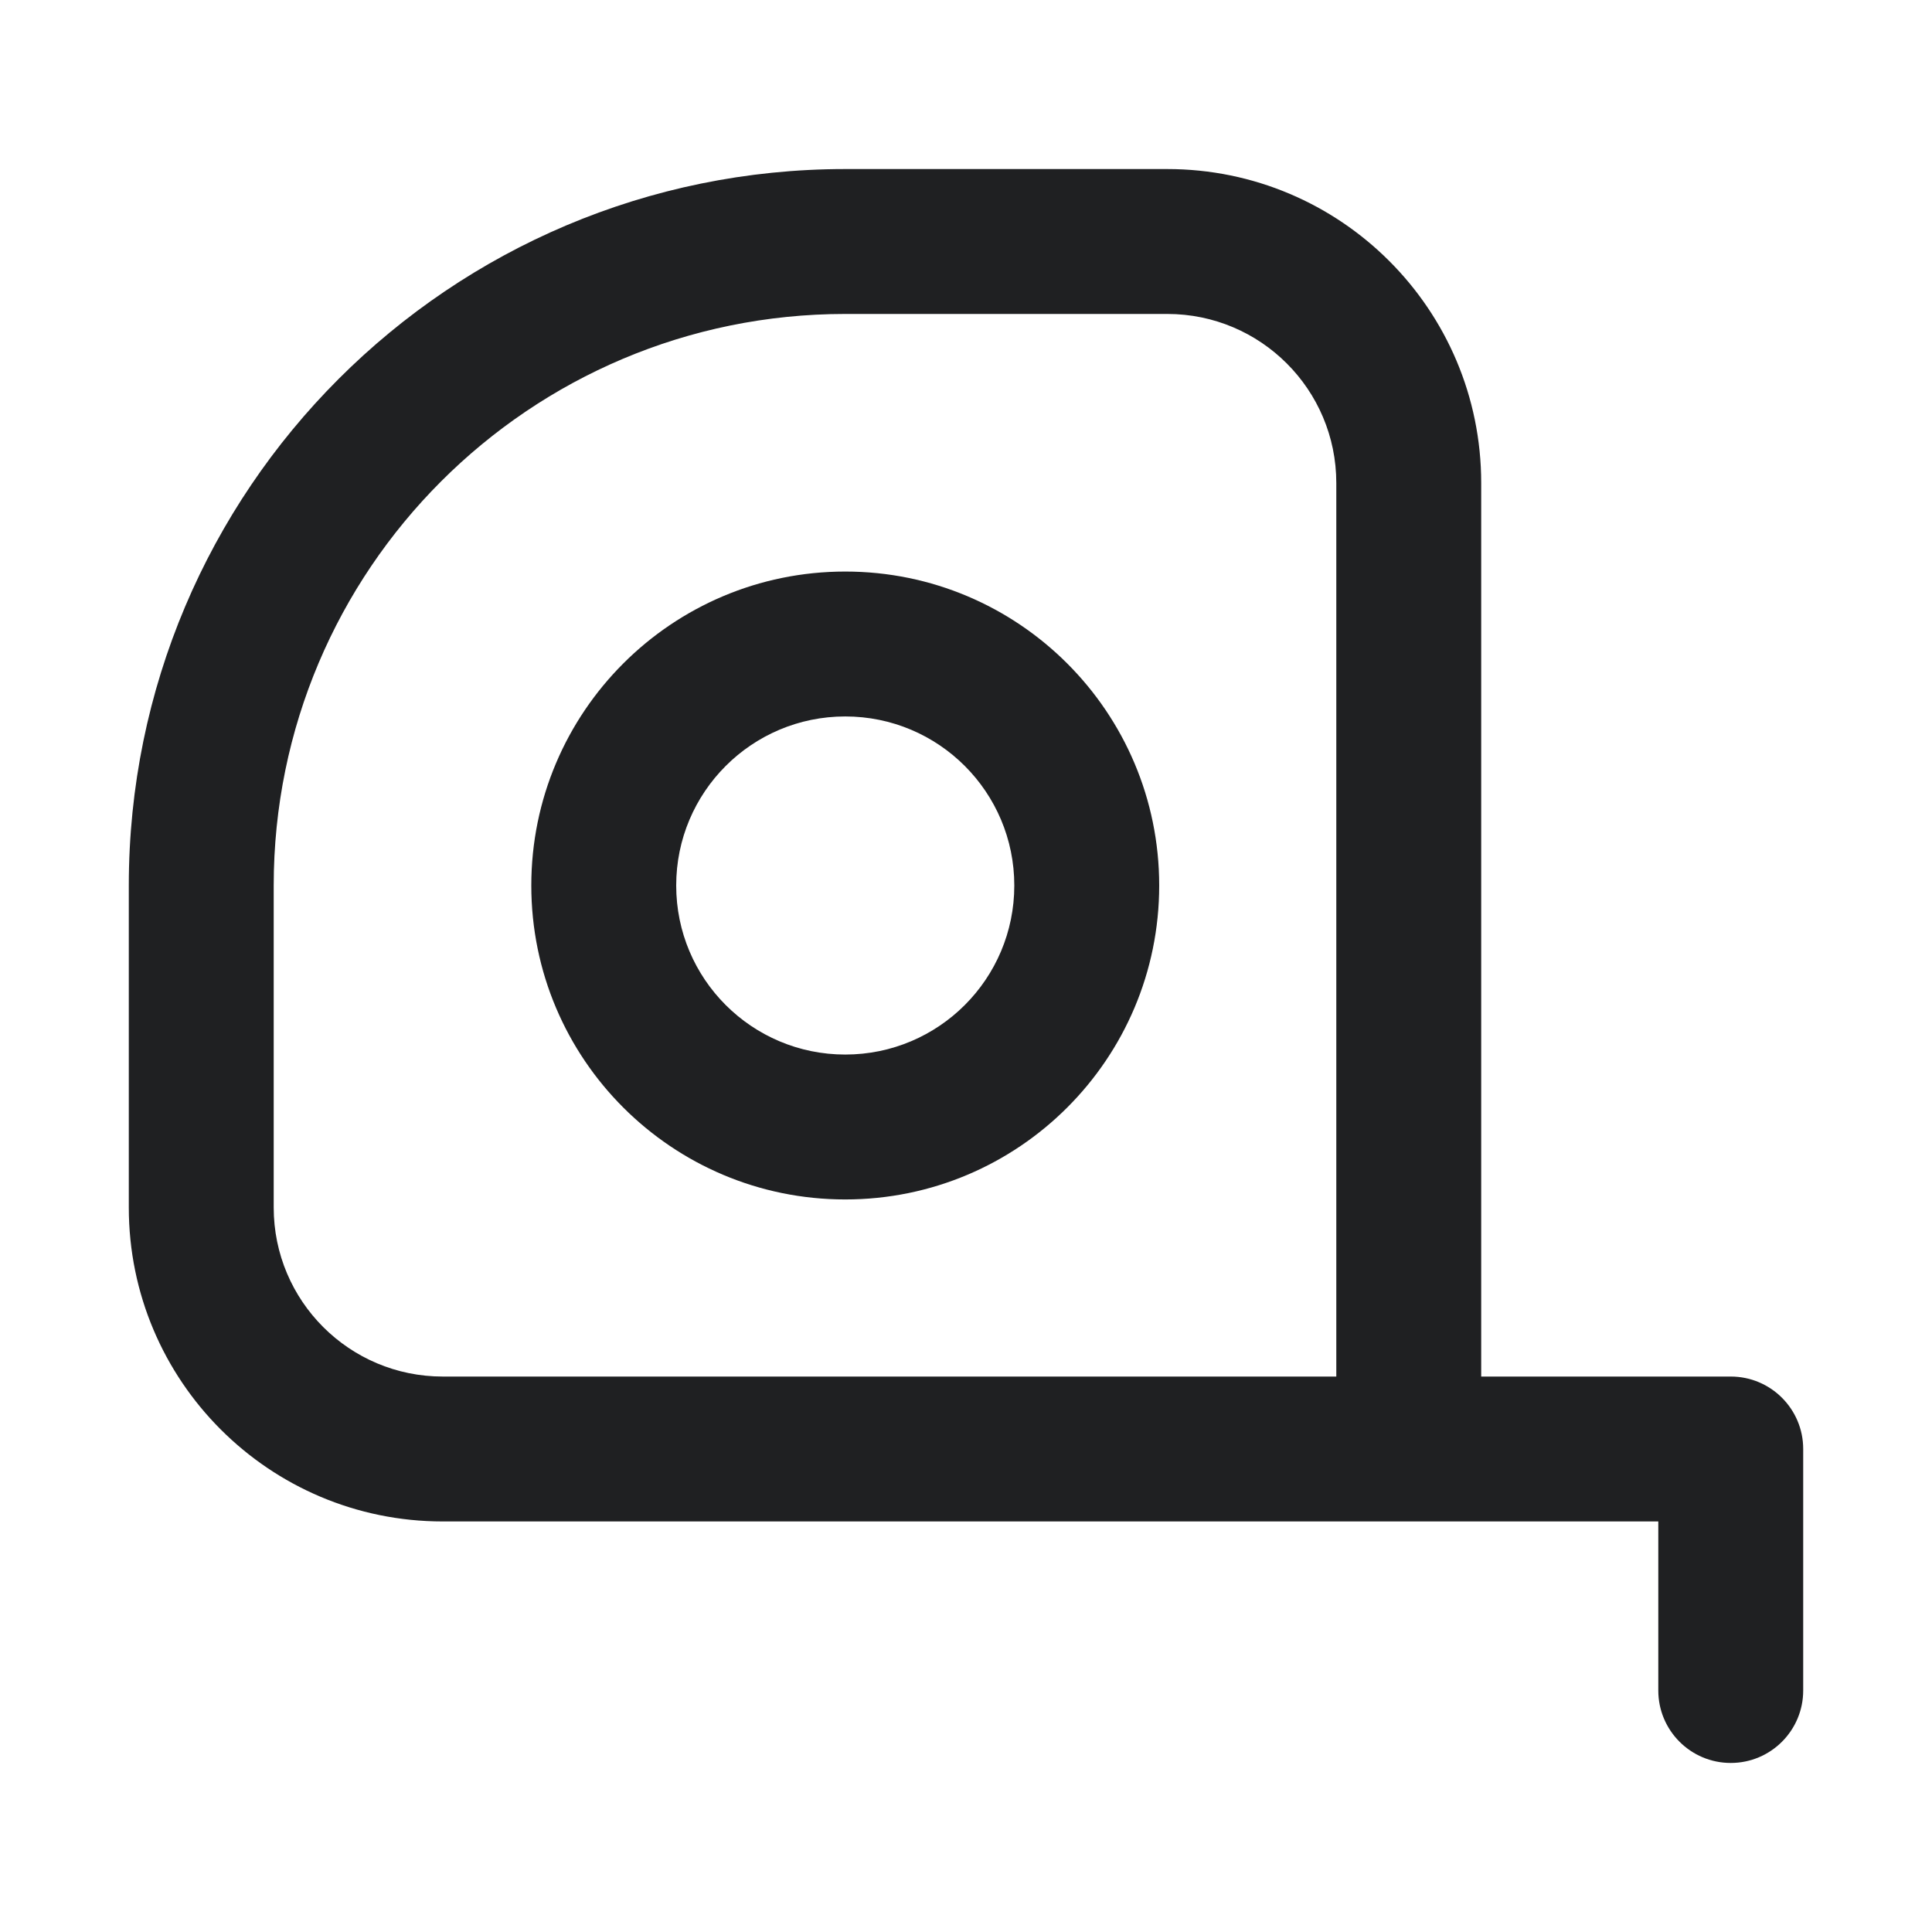
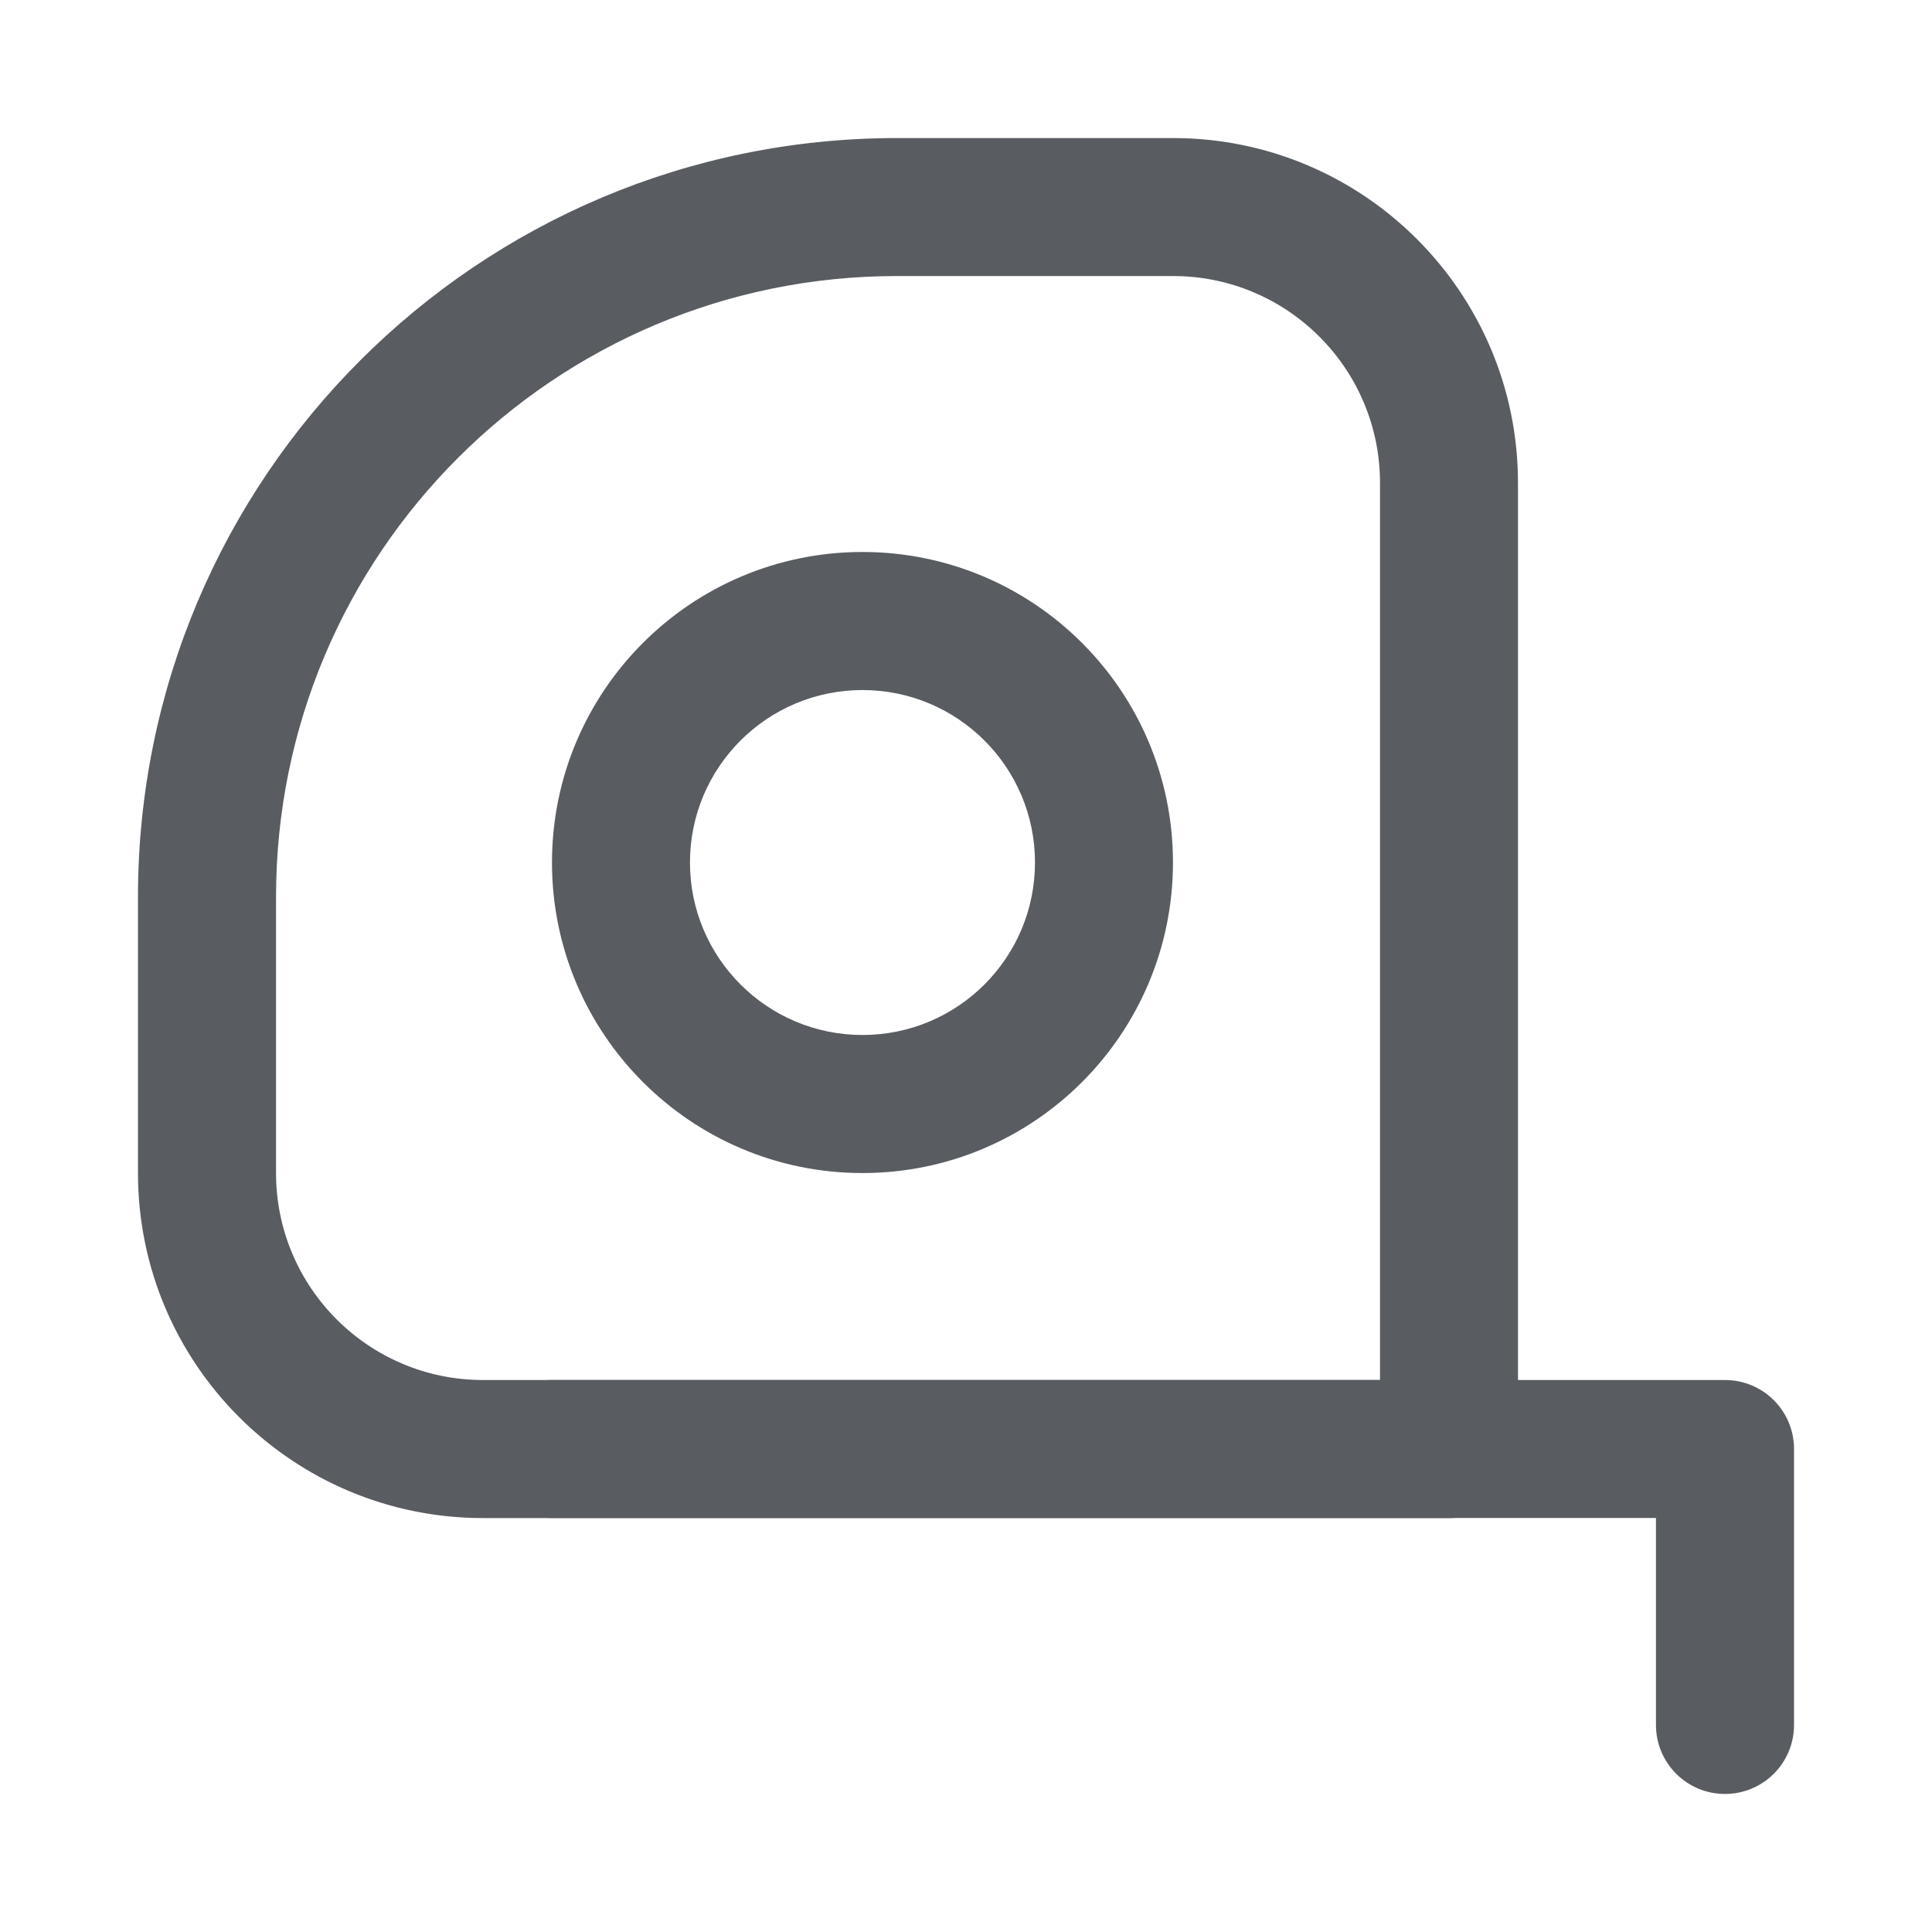
<svg xmlns="http://www.w3.org/2000/svg" preserveAspectRatio="none" overflow="visible" style="display: block;" width="24" height="24" viewBox="0 0 24 24" fill="none">
-   <g id="Icon">
-     <path id="Vector" d="M14.5 2.1C16.654 2.1 18.4 3.846 18.4 6V17.1H21.5C21.997 17.1 22.4 17.503 22.4 18V21C22.4 21.497 21.997 21.9 21.5 21.9C21.003 21.9 20.6 21.497 20.6 21V18.9H5.5C3.346 18.9 1.6 17.154 1.6 15V11C1.6 6.085 5.585 2.1 10.5 2.1H14.5ZM10.5 3.9C6.579 3.9 3.4 7.079 3.4 11V15C3.4 16.16 4.34 17.1 5.5 17.1H16.6V6C16.6 4.84 15.66 3.9 14.5 3.9H10.5ZM10.5 7.1C12.654 7.1 14.4 8.846 14.4 11C14.4 13.154 12.654 14.9 10.5 14.9C8.346 14.9 6.6 13.154 6.6 11C6.6 8.846 8.346 7.1 10.5 7.1ZM10.5 8.9C9.34 8.9 8.4 9.84 8.4 11C8.4 12.16 9.34 13.1 10.5 13.1C11.66 13.1 12.6 12.16 12.6 11C12.6 9.84 11.66 8.9 10.5 8.9Z" fill="#1F2022" />
+   <g id="Quotes Icon Â· Medium">
+     <g id="Quotes artwork">
+       <path d="M17.143 6C17.143 4.58 15.992 3.429 14.572 3.429H11.143C6.883 3.429 3.429 6.883 3.429 11.143V14.572C3.429 15.992 4.58 17.143 6 17.143H17.143V6ZM18.857 18C18.857 18.474 18.474 18.858 18 18.858H6C3.633 18.858 1.714 16.939 1.714 14.572V11.143C1.714 5.936 5.936 1.715 11.143 1.715H14.572C16.938 1.715 18.857 3.634 18.857 6V18Z" fill="#595C61" />
+       <path d="M20.571 21.428V18.857H6.857C6.384 18.857 6 18.473 6 18C6 17.526 6.384 17.143 6.857 17.143H21.428C21.902 17.143 22.286 17.526 22.286 18V21.428C22.286 21.902 21.902 22.285 21.428 22.285C20.955 22.285 20.571 21.902 20.571 21.428Z" fill="#595C61" />
+       <path d="M12.857 10.714C12.857 9.531 11.898 8.572 10.714 8.572C9.531 8.572 8.571 9.531 8.571 10.714C8.571 11.898 9.531 12.857 10.714 12.857C11.898 12.857 12.857 11.898 12.857 10.714ZM14.571 10.714C14.571 12.845 12.844 14.572 10.714 14.572C8.584 14.572 6.857 12.845 6.857 10.714C6.857 8.584 8.584 6.857 10.714 6.857C12.844 6.857 14.571 8.584 14.571 10.714Z" fill="#595C61" />
+     </g>
  </g>
</svg>
